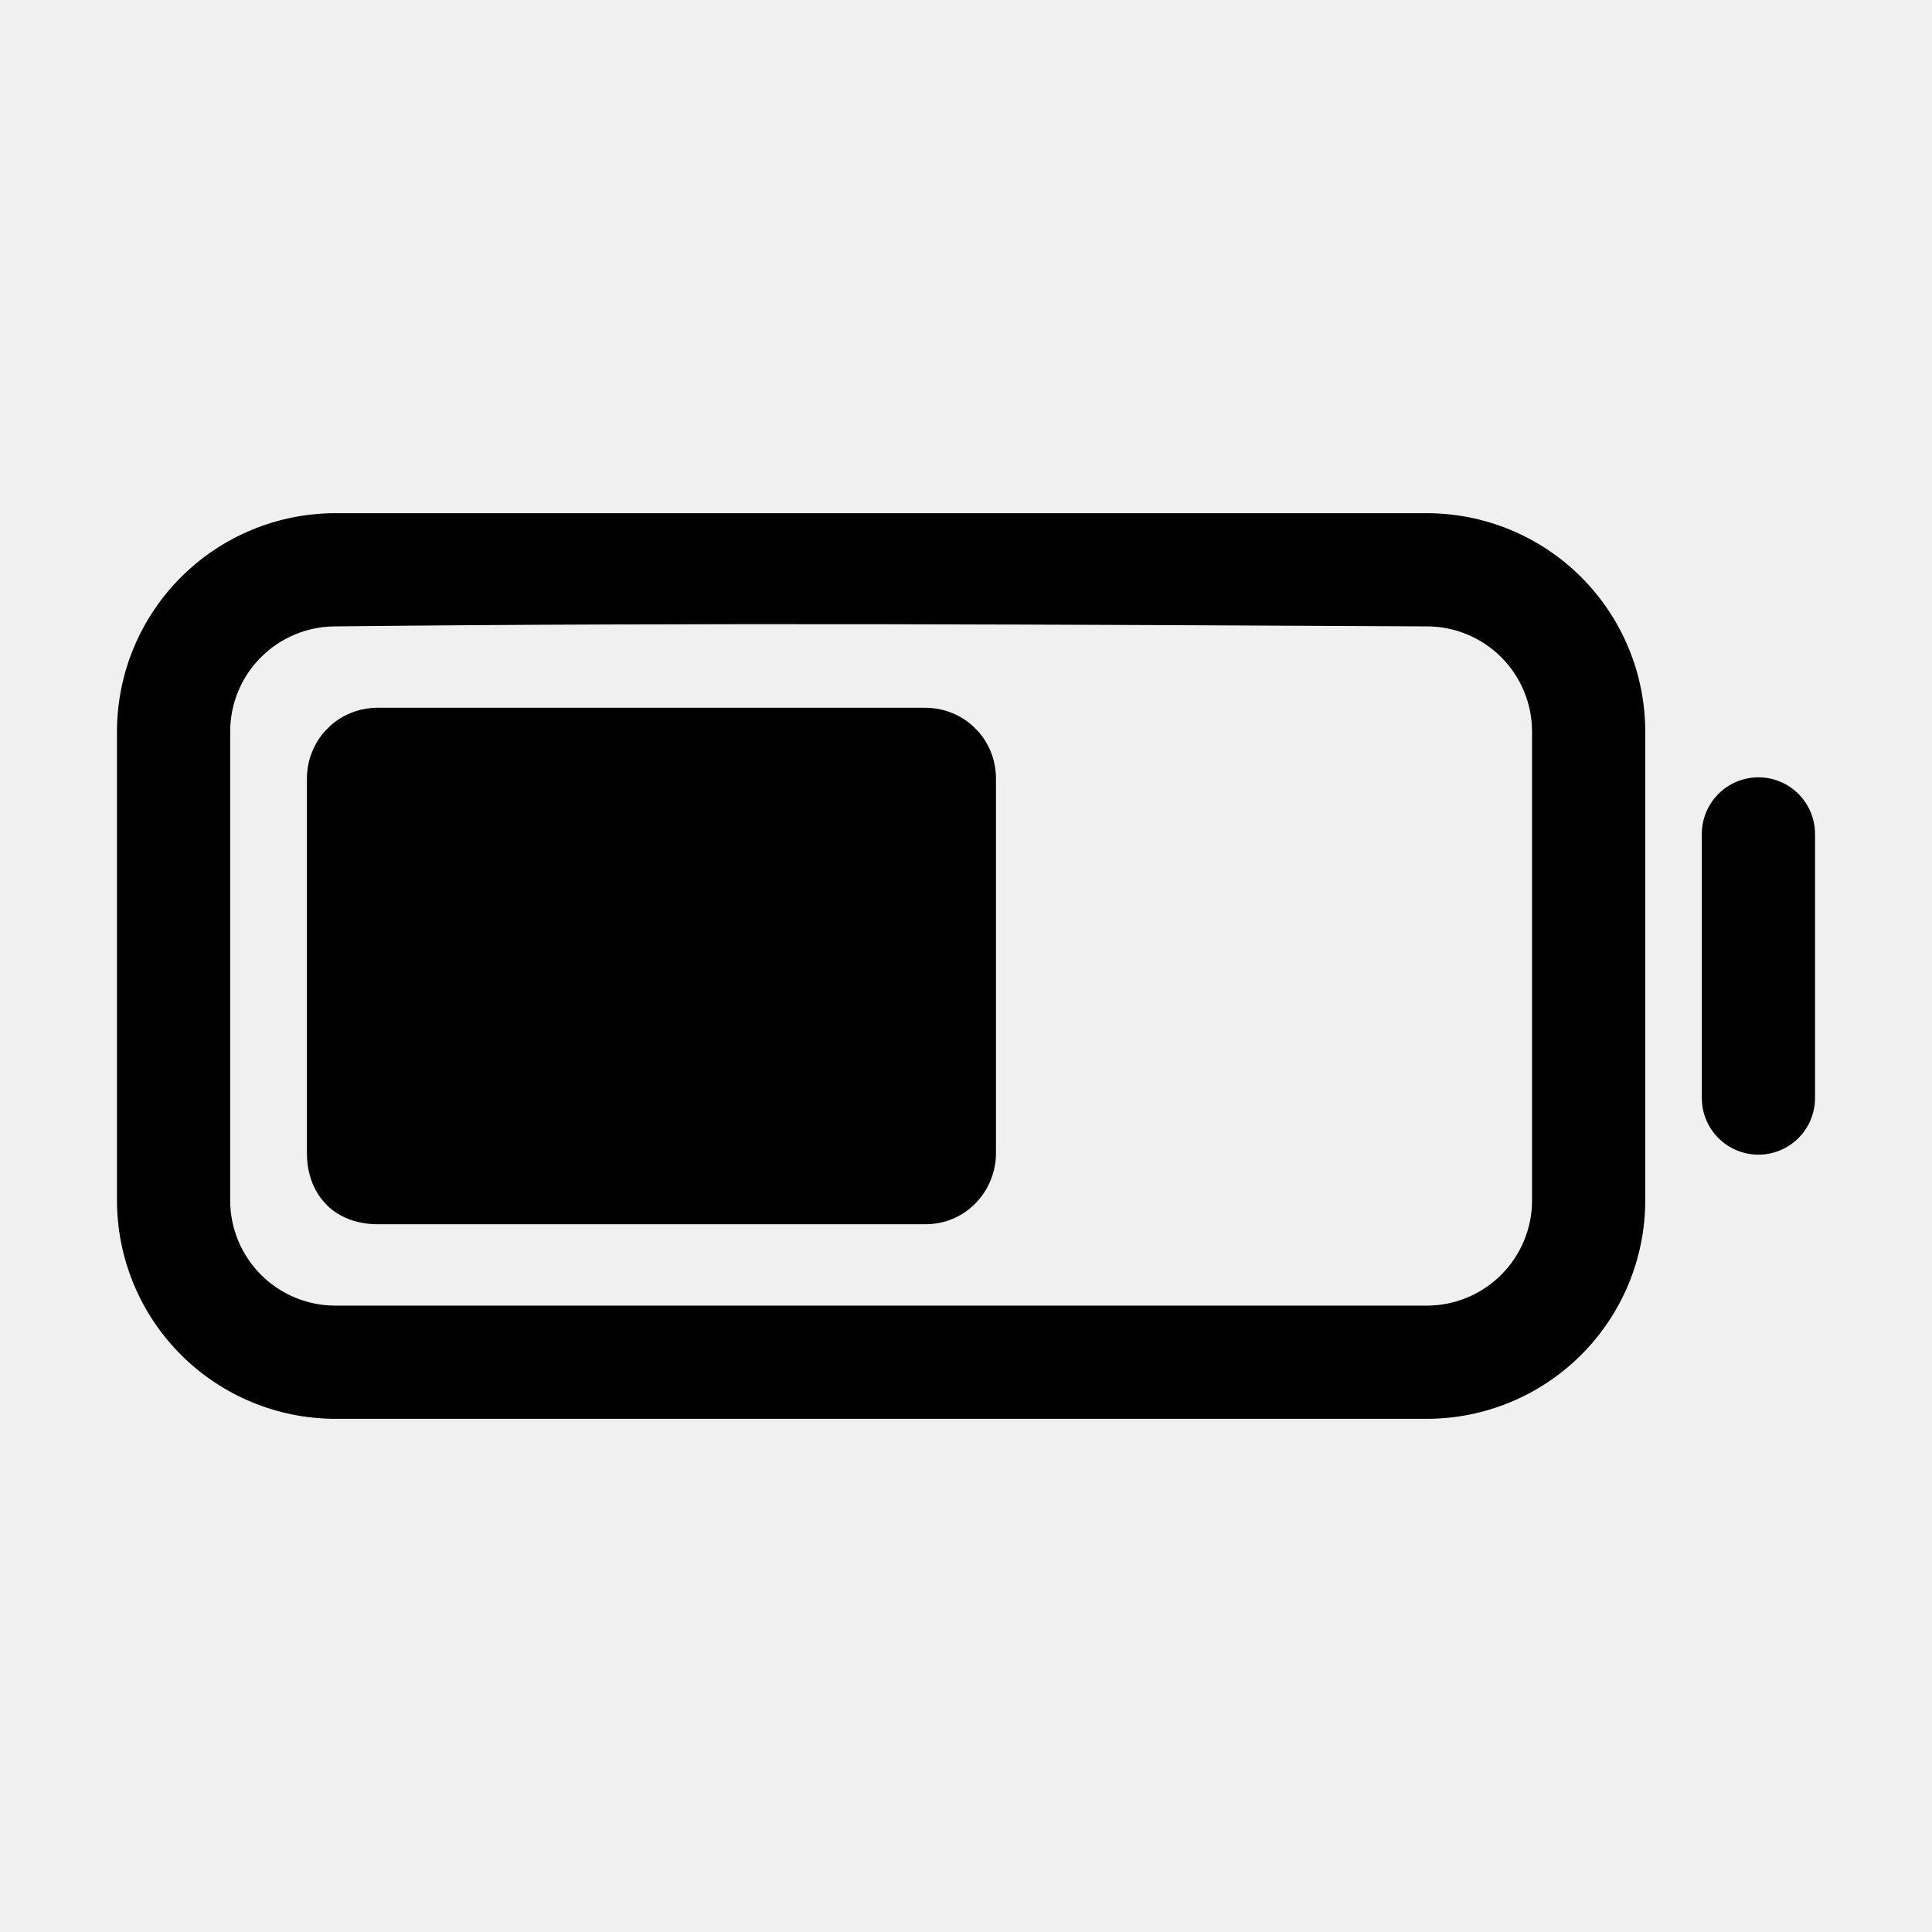
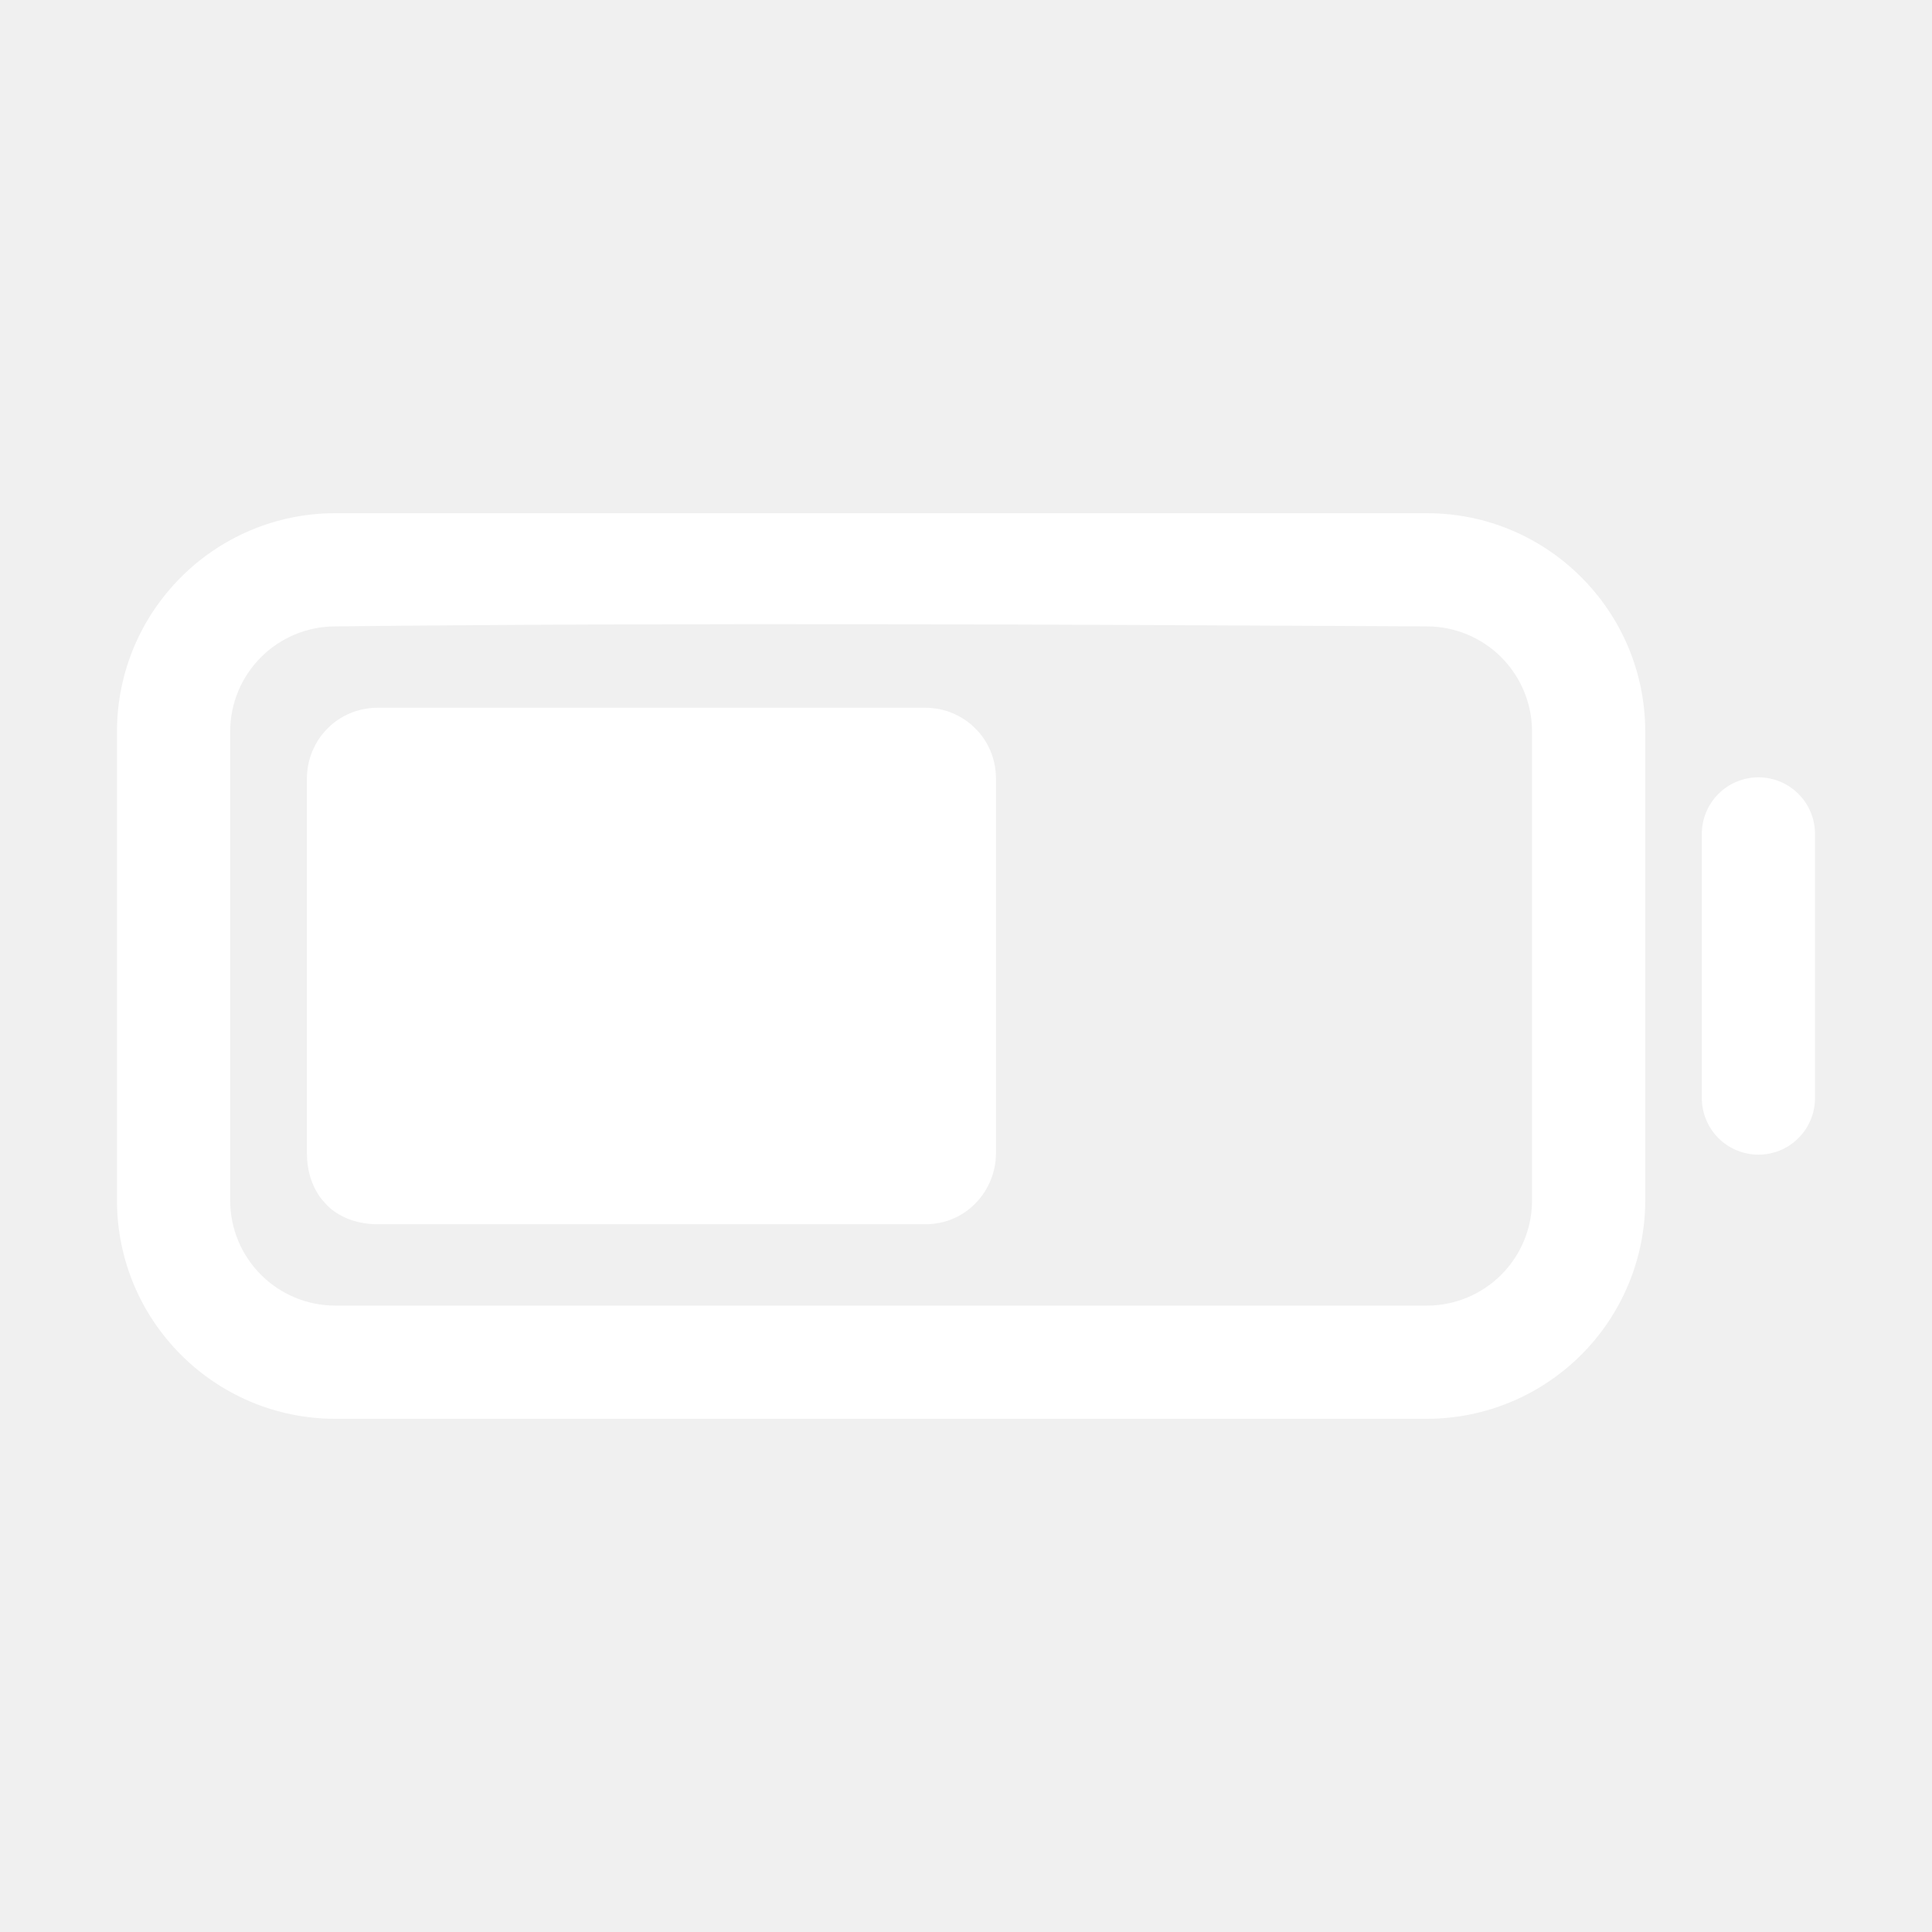
- <svg xmlns="http://www.w3.org/2000/svg" fill="none" viewBox="-32 -32 1024 1024" id="Battery-Charging-Outline--Streamline-Ionic-Outline" height="1024" width="1024" version="1.1">
-   <defs id="defs6" />
-   <g id="g35" transform="translate(-213.0003,-612)">
-     <path id="path13-9-7-8" style="fill:#000000" d="m 358.688,852 c -30.672,0.036 -60.076,12.234 -81.764,33.922 -21.688,21.688 -33.889,51.094 -33.924,81.766 v 248.623 c 0.035,30.672 12.236,60.078 33.924,81.766 21.688,21.688 51.092,33.888 81.764,33.924 h 578.637 c 30.672,-0.036 60.076,-12.236 81.766,-33.924 21.688,-21.688 33.89,-51.094 33.924,-81.766 v -248.623 c -0.034,-30.672 -12.236,-60.078 -33.924,-81.766 C 997.4,864.234 967.996,852.036 937.324,852 Z m 0,60 c 192.881,-2.099 385.755,-0.955 578.637,0 14.764,0.02 28.918,5.892 39.355,16.332 10.44,10.44 16.312,24.591 16.334,39.355 v 248.623 c -0.022,14.764 -5.894,28.919 -16.334,39.358 -10.438,10.44 -24.591,16.312 -39.355,16.332 H 358.688 c -14.763,-0.02 -28.914,-5.892 -39.353,-16.332 C 308.895,1245.23 303.02,1231.074 303,1216.311 v -248.623 c 0.02,-14.764 5.895,-28.915 16.334,-39.355 C 329.773,917.892 343.924,912.02 358.688,912 Z" />
-     <path fill="#000000" d="m 1113.001,992.003 c -7.956,0 -15.586,3.162 -21.214,8.786 -5.624,5.628 -8.786,13.258 -8.786,21.214 v 139.988 c 0,7.956 3.162,15.588 8.786,21.214 5.628,5.626 13.258,8.786 21.214,8.786 7.956,0 15.586,-3.16 21.214,-8.786 5.624,-5.626 8.786,-13.258 8.786,-21.214 v -139.988 c 0,-7.956 -3.162,-15.586 -8.786,-21.214 -5.628,-5.624 -13.258,-8.786 -21.214,-8.786 z" stroke-width="64" id="path6-6-1-5-7" />
-     <path style="display:inline;fill:#000000;stroke-width:1" d="m 343.673,1191.371 c 0,17.376 9.479,26.089 9.479,26.089 0,0 8.472,11.411 28.021,11.411 h 290.207 c 22.441,0 37.5,-18.489 37.5,-37.5 V 992.621 c 0,-17.018 -10.984,-26.516 -10.984,-26.516 0,0 -9.561,-10.984 -26.516,-10.984 H 381.173 c -17.032,0 -26.516,10.984 -26.516,10.984 0,0 -10.984,9.617 -10.984,26.516 z" id="path11-7" />
+ <svg fill="none" viewBox="-32 -32 1024 1024">
+   <g fill="white">
+     <path d="M145.687 240A115.82 115.82 0 0 0 30 355.688V604.31A115.821 115.821 0 0 0 145.687 720h578.637a115.83 115.83 0 0 0 81.765-33.924 115.818 115.818 0 0 0 33.924-81.765V355.688A115.818 115.818 0 0 0 724.323 240Zm0 60c192.882-2.099 385.755-.955 578.637 0a55.757 55.757 0 0 1 39.355 16.332 55.77 55.77 0 0 1 16.334 39.356V604.31a55.772 55.772 0 0 1-16.334 39.357A55.757 55.757 0 0 1 724.324 660H145.687A55.767 55.767 0 0 1 90 604.31V355.689A55.766 55.766 0 0 1 145.687 300ZM900 380.003a30.014 30.014 0 0 0-21.214 8.786A30.014 30.014 0 0 0 870 410.003v139.988a30.01 30.01 0 0 0 8.786 21.214 30.006 30.006 0 0 0 42.428 0A30.01 30.01 0 0 0 930 549.991V410.003a30.014 30.014 0 0 0-8.786-21.214A30.014 30.014 0 0 0 900 380.003z" />
+     <path d="M130.672 579.371c0 17.376 9.48 26.089 9.48 26.089s8.471 11.411 28.02 11.411H458.38c22.44 0 37.5-18.488 37.5-37.5v-198.75c0-17.018-10.984-26.516-10.984-26.516s-9.56-10.984-26.516-10.984H168.172c-17.032 0-26.516 10.984-26.516 10.984s-10.984 9.617-10.984 26.516z" />
  </g>
</svg>
